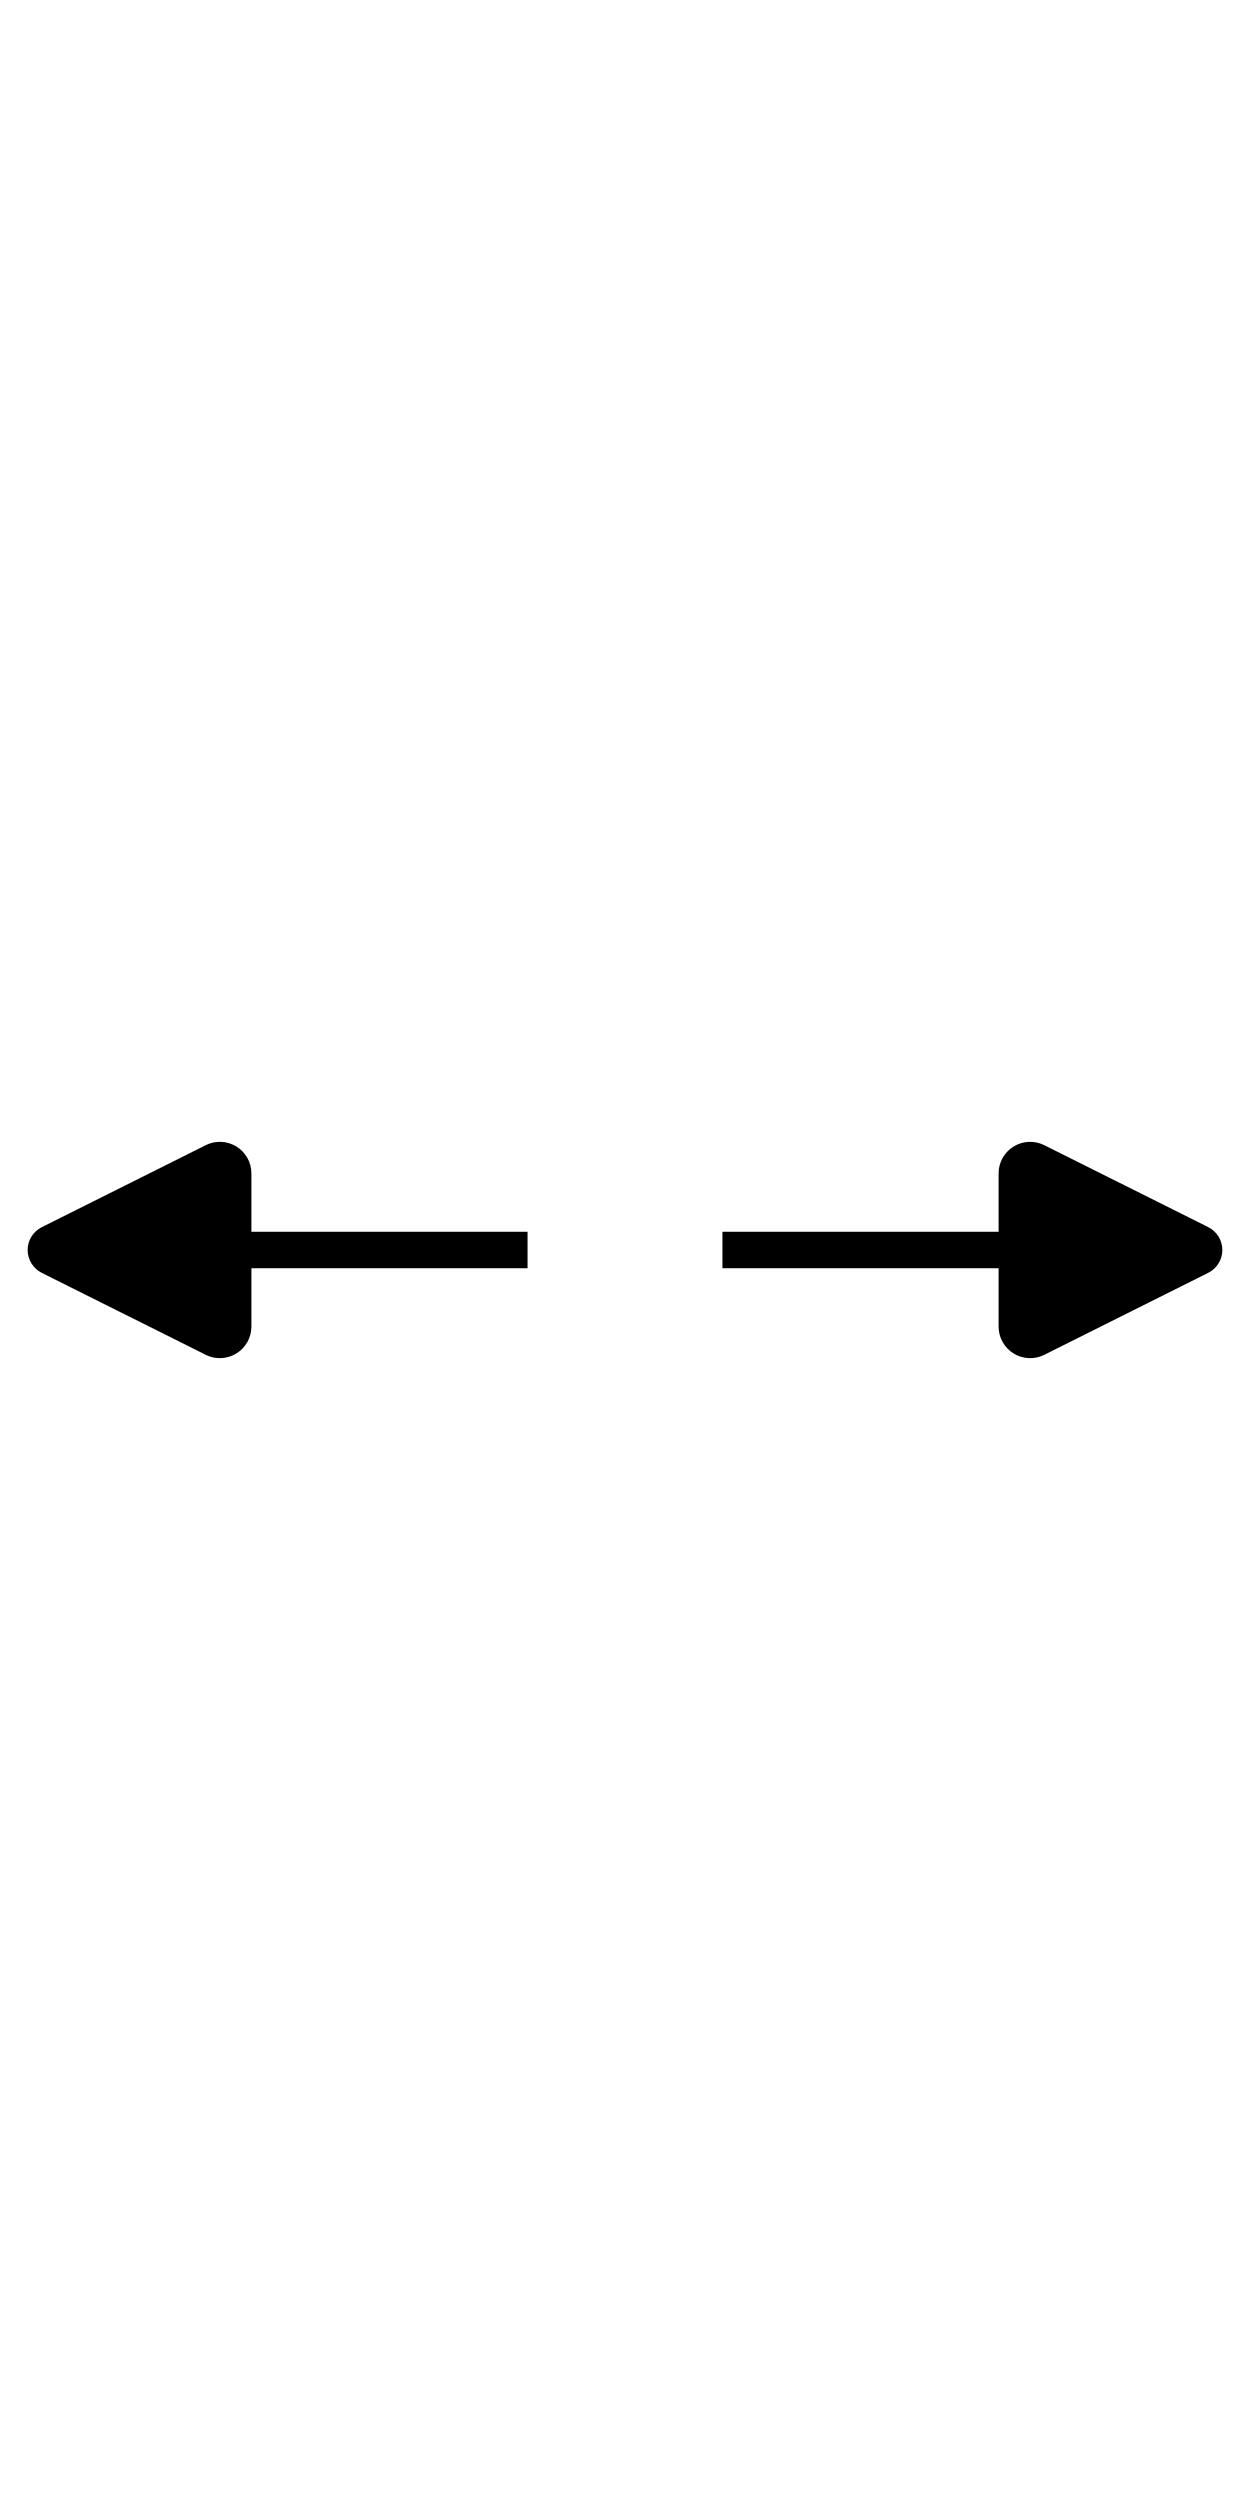
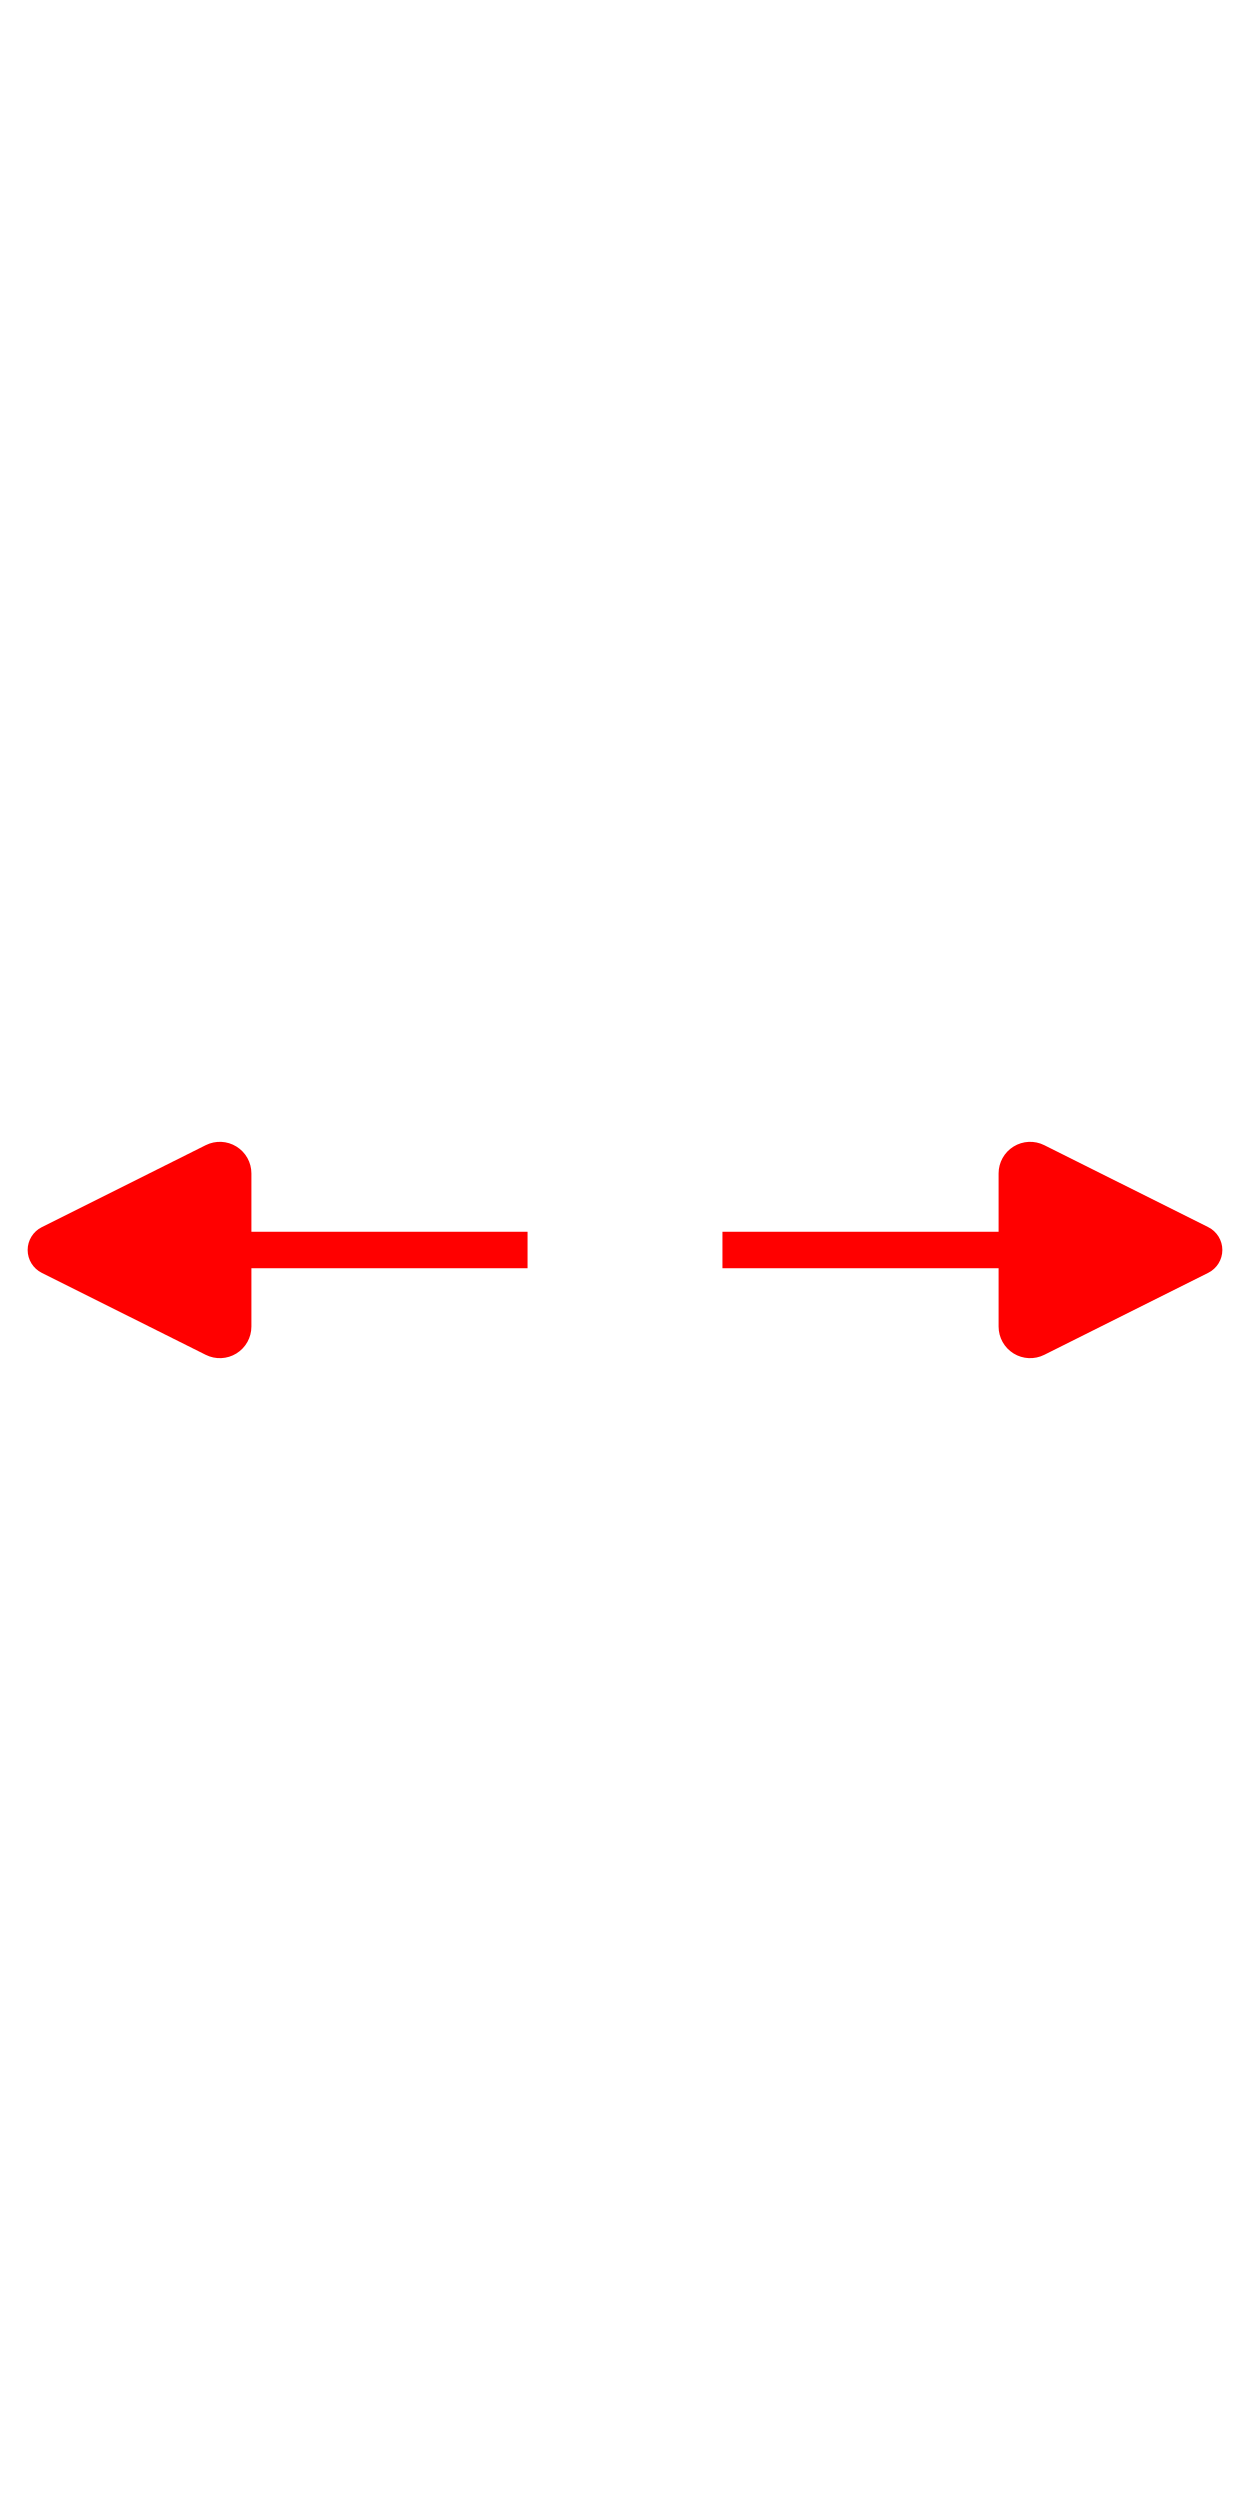
<svg xmlns="http://www.w3.org/2000/svg" viewBox="0 0 48 96" width="48" height="96" version="1.1" id="svg1">
  <defs id="defs1">
    <marker style="overflow:visible" id="RoundedArrow" refX="0" refY="0" orient="auto-start-reverse" markerWidth="1" markerHeight="1" viewBox="0 0 1 1" preserveAspectRatio="xMidYMid">
      <path transform="scale(0.7)" d="m -0.211,-4.106 6.422,3.211 a 1,1 90 0 1 0,1.789 L -0.211,4.106 A 1.236,1.236 31.717 0 1 -2,3 v -6 a 1.236,1.236 148.283 0 1 1.789,-1.106 z" style="fill:context-stroke;fill-rule:evenodd;stroke:none" id="path8" />
    </marker>
    <marker style="overflow:visible" id="RoundedArrow-7" refX="0" refY="0" orient="auto-start-reverse" markerWidth="1" markerHeight="1" viewBox="0 0 1 1" preserveAspectRatio="xMidYMid">
      <path transform="scale(0.7)" d="m -0.211,-4.106 6.422,3.211 a 1,1 90 0 1 0,1.789 L -0.211,4.106 A 1.236,1.236 31.717 0 1 -2,3 v -6 a 1.236,1.236 148.283 0 1 1.789,-1.106 z" style="fill:context-stroke;fill-rule:evenodd;stroke:none" id="path8-5" />
    </marker>
  </defs>
  <g id="layer1">
    <g id="g1" transform="matrix(3.647273,0,0,3.647273,0.8398147,24.83982)" style="stroke-width:0.384;stroke-dasharray:none">
-       <path style="fill:none;stroke:#000000;stroke-width:0.384;stroke-linecap:butt;stroke-linejoin:miter;stroke-dasharray:none;stroke-opacity:1;marker-end:url(#RoundedArrow)" d="M 5.324,6.35 H 1.879" id="path1" />
-       <path style="fill:none;stroke:#000000;stroke-width:0.384;stroke-linecap:butt;stroke-linejoin:miter;stroke-dasharray:none;stroke-opacity:1;marker-end:url(#RoundedArrow-7)" d="M 7.376,6.35 H 10.821" id="path1-5" />
+       <path style="fill:none;stroke:#ff0000;stroke-width:0.384;stroke-linecap:butt;stroke-linejoin:miter;stroke-dasharray:none;stroke-opacity:1;marker-end:url(#RoundedArrow)" d="M 5.324,6.35 H 1.879" id="path1" />
+       <path style="fill:none;stroke:#ff0000;stroke-width:0.384;stroke-linecap:butt;stroke-linejoin:miter;stroke-dasharray:none;stroke-opacity:1;marker-end:url(#RoundedArrow-7)" d="M 7.376,6.35 H 10.821" id="path1-5" />
    </g>
  </g>
</svg>
